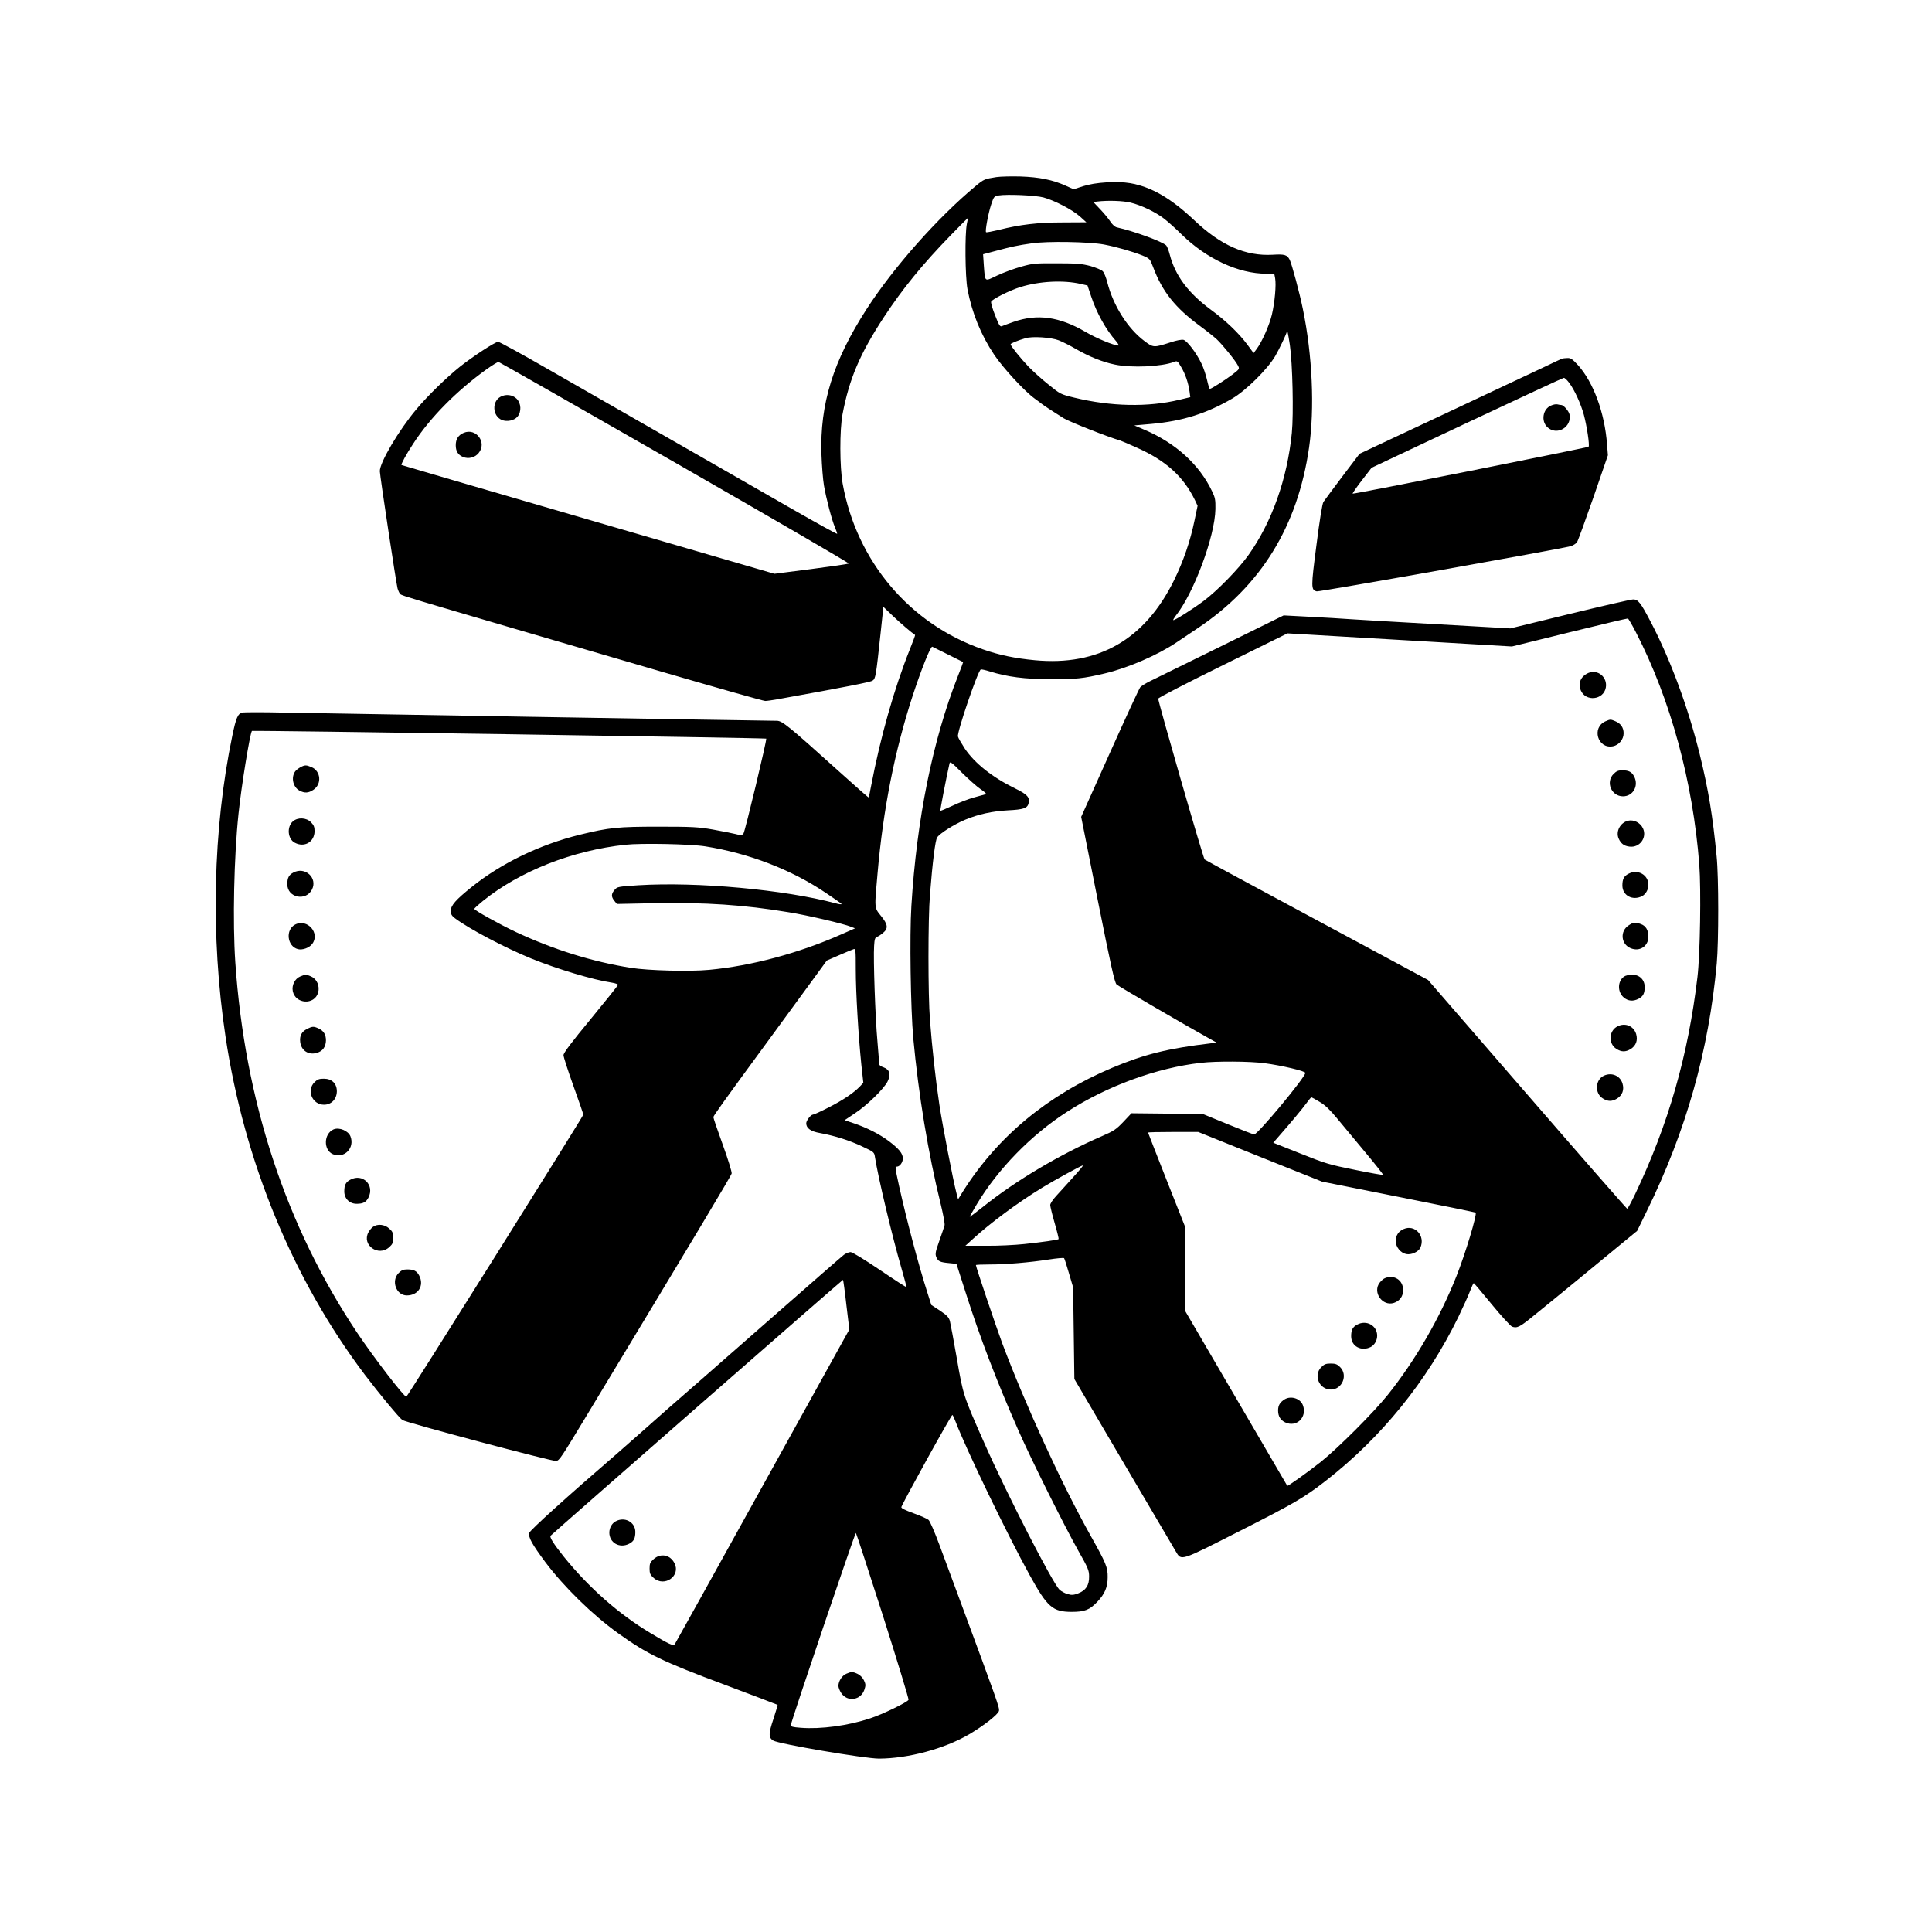
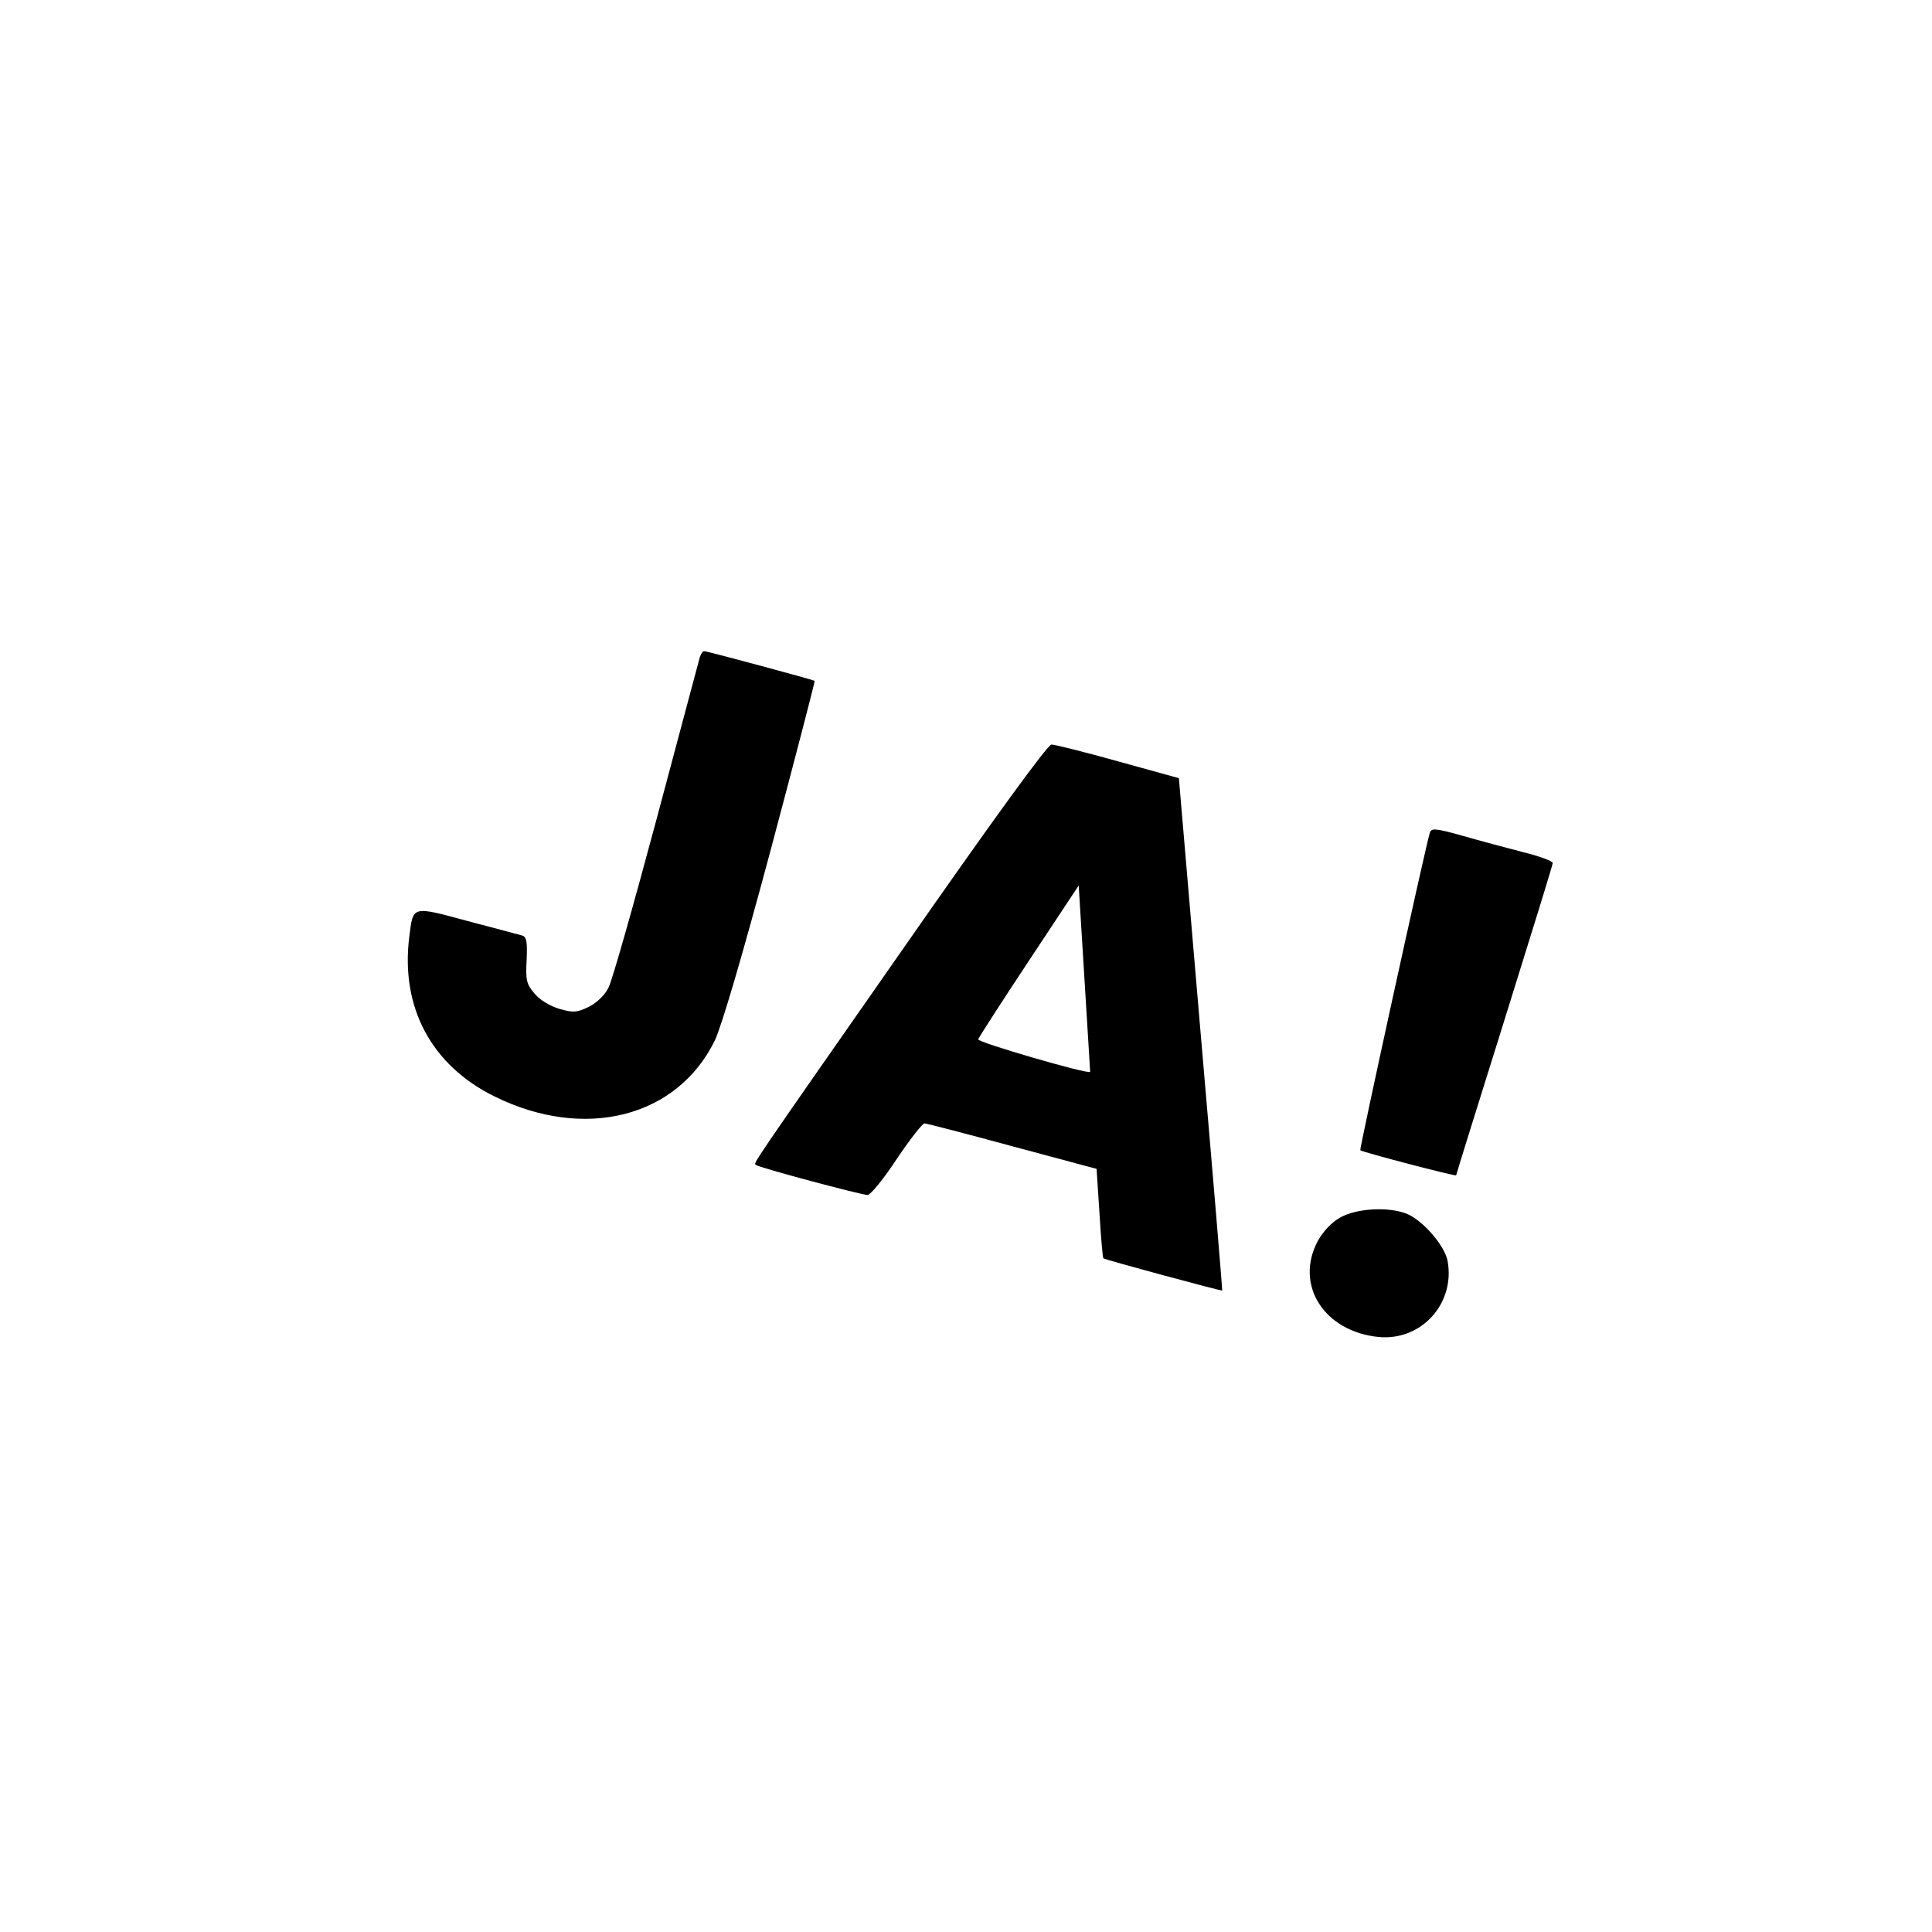
- <svg xmlns="http://www.w3.org/2000/svg" version="1.0" width="1560pt" height="1560pt" viewBox="0 0 1560 1560" preserveAspectRatio="xMidYMid meet">
-   <g transform="translate(0,1560) scale(0.1,-0.1)" fill="#000000" stroke="none">
-     <path d="M8045 14170 c-95 -15 -101 -17 -167 -72 -307 -255 -664 -658 -880 -993 -270 -418 -379 -767 -365 -1175 3 -91 12 -203 20 -250 18 -105 64 -281 89 -338 10 -24 18 -47 18 -52 0 -5 -163 85 -362 199 -200 114 -644 369 -988 566 -344 197 -792 454 -997 571 -205 118 -381 214 -391 214 -23 0 -202 -117 -307 -200 -110 -88 -263 -237 -353 -345 -143 -170 -297 -432 -295 -500 2 -46 132 -905 143 -946 6 -20 16 -42 24 -48 13 -11 134 -47 946 -285 217 -63 750 -219 1184 -346 433 -126 800 -230 815 -230 14 0 62 7 106 15 550 99 742 137 760 149 25 16 28 33 66 389 l22 207 76 -73 c60 -57 152 -136 180 -154 2 -1 -17 -53 -42 -115 -128 -321 -237 -706 -313 -1103 -9 -49 -18 -92 -20 -94 -2 -2 -112 95 -246 216 -403 363 -452 403 -496 403 -81 0 -3668 60 -3969 66 -177 4 -333 4 -347 0 -36 -9 -50 -42 -80 -186 -157 -756 -177 -1618 -55 -2430 151 -1008 543 -1958 1123 -2728 115 -152 279 -350 305 -368 30 -21 1218 -337 1243 -331 26 7 39 26 242 362 905 1499 1170 1941 1174 1960 2 12 -30 117 -72 232 -42 116 -76 216 -76 223 0 10 96 144 424 591 67 91 113 154 379 518 l113 155 99 43 c55 24 108 46 118 49 16 5 17 -7 17 -163 0 -183 21 -536 45 -770 l16 -146 -28 -30 c-50 -52 -136 -110 -252 -169 -62 -32 -119 -58 -127 -58 -17 0 -54 -48 -54 -70 0 -40 36 -66 112 -79 119 -22 237 -59 340 -108 96 -45 97 -46 103 -87 26 -165 138 -636 215 -901 22 -77 40 -143 40 -148 0 -4 -96 58 -214 138 -129 87 -224 145 -238 145 -13 0 -38 -10 -54 -22 -17 -13 -266 -230 -555 -484 -288 -253 -563 -494 -610 -535 -125 -108 -402 -351 -494 -434 -44 -39 -119 -105 -166 -146 -413 -356 -710 -625 -716 -647 -8 -35 23 -91 130 -235 151 -201 382 -427 587 -574 237 -170 359 -229 868 -419 229 -86 419 -158 421 -160 1 -1 -14 -53 -34 -114 -40 -119 -40 -150 -2 -174 41 -27 740 -146 855 -146 235 1 527 79 727 196 117 69 234 160 241 189 6 25 -9 67 -321 910 -51 138 -123 332 -160 432 -37 100 -76 190 -87 200 -11 10 -65 34 -121 54 -69 25 -101 41 -99 50 8 30 405 749 412 744 4 -2 15 -26 25 -52 84 -221 416 -909 600 -1243 143 -259 185 -295 340 -295 103 0 144 16 206 82 59 62 83 117 83 198 1 79 -13 113 -135 330 -235 419 -529 1059 -717 1560 -51 138 -212 615 -212 630 0 3 49 5 109 5 135 0 324 16 479 40 64 10 120 15 124 11 3 -3 21 -58 39 -121 l34 -115 5 -370 5 -370 329 -560 c323 -549 440 -748 490 -832 46 -77 30 -82 511 162 438 222 525 272 697 406 451 350 821 807 1073 1324 40 83 83 178 96 213 13 34 26 62 29 61 3 0 68 -77 145 -171 77 -94 151 -174 164 -180 41 -15 64 -3 183 95 62 51 127 104 144 117 36 29 285 233 521 428 l162 133 79 162 c317 646 499 1293 564 1997 16 178 16 698 -1 865 -31 324 -67 541 -136 822 -94 382 -239 772 -397 1073 -81 155 -101 180 -141 180 -18 0 -248 -53 -512 -117 l-480 -117 -580 33 c-319 18 -636 36 -705 41 -69 5 -219 14 -335 20 l-210 11 -505 -249 c-278 -136 -535 -263 -572 -281 -37 -18 -73 -41 -81 -50 -8 -9 -119 -248 -246 -532 l-231 -515 133 -668 c106 -531 137 -671 153 -685 15 -15 553 -328 758 -442 l49 -27 -44 -6 c-347 -41 -540 -89 -799 -198 -519 -219 -923 -554 -1202 -994 l-42 -68 -13 50 c-28 107 -113 549 -138 714 -31 206 -59 462 -76 685 -16 198 -16 820 0 1010 21 268 43 440 58 463 20 32 139 107 226 143 108 45 219 69 347 76 123 6 156 17 165 56 12 48 -9 72 -107 120 -185 90 -328 204 -408 323 -27 42 -53 86 -55 97 -9 34 159 526 184 541 4 3 36 -4 71 -15 145 -45 285 -63 495 -63 202 -1 261 5 434 46 185 43 428 148 581 251 36 24 112 75 170 114 511 341 808 822 900 1458 46 317 27 747 -50 1120 -26 129 -89 362 -106 397 -21 41 -40 47 -139 41 -218 -12 -416 75 -629 276 -190 180 -349 272 -520 302 -106 18 -285 7 -379 -24 l-78 -25 -65 29 c-104 47 -213 69 -364 74 -74 2 -162 0 -195 -5z m380 -164 c89 -24 233 -99 294 -153 l53 -48 -188 -1 c-205 0 -346 -17 -518 -60 -54 -13 -101 -22 -104 -19 -9 9 17 149 41 223 22 65 23 67 62 74 68 11 295 1 360 -16z m704 -42 c87 -21 203 -77 271 -130 30 -23 94 -80 141 -127 201 -197 460 -317 683 -317 l65 0 7 -36 c10 -54 -3 -196 -26 -294 -21 -88 -80 -220 -123 -278 l-25 -33 -50 68 c-68 92 -177 196 -292 280 -186 137 -290 276 -335 448 -8 32 -21 65 -28 73 -32 32 -263 116 -398 146 -16 3 -37 22 -54 48 -16 24 -53 69 -83 100 l-54 57 34 4 c83 10 206 6 267 -9z m-1322 -171 c-17 -84 -14 -426 5 -529 37 -192 108 -368 216 -529 72 -107 243 -293 326 -353 28 -20 53 -39 56 -42 6 -7 128 -86 180 -118 51 -30 360 -152 455 -179 11 -4 72 -29 135 -58 234 -104 376 -233 469 -424 l21 -45 -24 -115 c-36 -174 -90 -330 -166 -486 -236 -479 -610 -694 -1123 -646 -160 15 -287 41 -421 88 -590 204 -1019 711 -1132 1338 -24 135 -25 432 -1 560 54 285 140 488 334 784 149 227 312 428 541 663 74 76 136 138 137 138 1 0 -2 -21 -8 -47z m1106 -167 c104 -20 229 -56 312 -89 59 -25 60 -26 86 -94 74 -198 180 -330 378 -475 53 -39 113 -87 135 -107 47 -44 151 -172 171 -211 15 -29 15 -29 -43 -74 -58 -44 -171 -116 -183 -116 -4 0 -14 33 -23 73 -9 40 -29 100 -45 132 -40 84 -115 183 -145 191 -15 3 -56 -4 -103 -20 -137 -44 -140 -44 -212 10 -135 101 -252 286 -300 474 -10 39 -26 80 -37 90 -10 11 -55 29 -99 42 -69 18 -107 22 -270 22 -178 1 -196 -1 -289 -27 -55 -15 -142 -47 -193 -71 -107 -51 -98 -57 -109 80 l-6 91 98 26 c131 35 180 46 294 62 127 19 462 13 583 -9z m-185 -319 l53 -12 29 -87 c46 -138 120 -270 202 -363 16 -19 25 -35 18 -35 -36 0 -178 59 -265 110 -210 123 -389 148 -581 81 -43 -15 -86 -31 -95 -35 -14 -6 -24 10 -54 88 -21 52 -35 101 -32 110 8 20 151 92 236 118 153 48 349 58 489 25z m1687 -492 c22 -149 31 -556 16 -711 -37 -371 -161 -719 -349 -984 -79 -112 -255 -292 -364 -373 -91 -68 -238 -160 -244 -154 -3 2 6 17 18 33 146 181 318 642 322 864 1 75 -2 92 -28 145 -102 214 -294 388 -543 494 l-84 36 137 12 c254 23 446 84 654 205 109 63 285 237 347 343 30 51 93 183 93 195 0 37 10 -6 25 -105z m-1866 37 c30 -12 93 -43 140 -71 108 -62 216 -105 314 -125 134 -28 377 -17 478 22 24 10 28 7 56 -41 34 -57 58 -128 68 -198 l6 -46 -88 -21 c-252 -61 -552 -55 -848 17 -111 27 -113 28 -208 105 -53 42 -125 107 -162 145 -64 67 -145 168 -145 181 0 7 58 31 120 49 56 17 207 7 269 -17z m-3100 -986 c776 -445 1408 -812 1404 -816 -4 -4 -141 -24 -304 -45 l-296 -38 -1504 438 c-827 240 -1505 439 -1507 440 -6 5 39 88 93 170 138 213 349 427 595 604 47 33 90 60 96 58 6 -1 647 -366 1423 -811z m7760 -1371 c280 -543 460 -1205 512 -1876 15 -203 7 -725 -15 -909 -75 -632 -235 -1190 -503 -1752 -31 -65 -60 -118 -64 -118 -4 0 -368 416 -808 924 l-800 923 -898 483 c-494 265 -902 486 -906 490 -12 10 -378 1281 -375 1299 2 8 237 129 523 270 l521 257 906 -53 906 -53 463 114 c255 63 468 113 473 112 5 -1 34 -51 65 -111z m-5554 -180 c66 -33 121 -60 122 -61 1 0 -18 -52 -43 -115 -203 -515 -332 -1154 -375 -1854 -15 -241 -6 -829 15 -1065 43 -461 120 -931 223 -1348 19 -79 33 -153 30 -165 -3 -12 -22 -69 -42 -125 -32 -90 -35 -107 -25 -132 15 -35 29 -42 104 -49 l59 -6 72 -225 c118 -371 252 -721 428 -1120 102 -232 368 -765 483 -970 80 -141 88 -160 88 -210 1 -70 -26 -112 -89 -136 -38 -14 -52 -15 -85 -5 -22 6 -51 22 -64 34 -55 50 -426 773 -609 1187 -169 381 -170 385 -221 681 -25 145 -51 281 -56 302 -9 31 -23 46 -80 84 l-70 46 -29 91 c-75 234 -167 582 -231 868 -34 156 -34 158 -18 158 23 0 48 34 48 66 0 40 -30 77 -113 140 -76 57 -177 108 -280 143 l-77 26 82 55 c99 65 235 198 265 258 28 57 17 96 -33 114 -19 6 -34 17 -34 23 0 6 -7 89 -15 185 -18 197 -34 670 -27 772 3 55 8 68 23 73 11 4 33 18 49 32 44 36 40 69 -17 138 -54 67 -53 57 -27 345 45 515 138 984 281 1425 72 220 147 409 161 403 4 -2 61 -30 127 -63z m-1468 -679 c7 -6 -172 -754 -184 -767 -13 -15 -20 -15 -66 -3 -29 7 -110 23 -182 36 -115 20 -164 23 -435 23 -332 0 -401 -7 -638 -65 -322 -79 -634 -230 -872 -421 -131 -105 -170 -150 -170 -194 0 -27 7 -39 33 -59 113 -85 398 -236 615 -325 206 -84 505 -174 656 -196 25 -4 46 -12 46 -17 0 -5 -99 -129 -220 -276 -158 -191 -220 -274 -220 -292 0 -14 36 -125 80 -248 44 -122 80 -227 80 -232 0 -13 -1418 -2274 -1429 -2278 -16 -5 -263 316 -398 518 -575 862 -906 1868 -983 2990 -22 323 -11 851 26 1200 23 222 91 640 108 668 3 6 4147 -56 4153 -62z m1732 -409 c33 -22 49 -38 40 -40 -8 -2 -50 -14 -94 -26 -44 -12 -122 -42 -174 -67 -52 -24 -96 -43 -98 -40 -3 3 47 263 74 382 4 18 19 7 101 -76 54 -53 121 -113 151 -133z m-2224 -461 c352 -56 693 -187 972 -375 67 -45 125 -85 128 -90 3 -5 -19 -3 -47 5 -414 111 -1118 175 -1593 146 -165 -11 -171 -12 -192 -37 -28 -32 -29 -55 -3 -88 l21 -26 297 6 c416 8 730 -13 1090 -73 156 -25 444 -93 503 -117 l33 -13 -109 -48 c-346 -153 -726 -255 -1069 -287 -159 -15 -491 -6 -631 16 -314 50 -625 147 -933 291 -131 62 -332 174 -332 185 0 5 31 33 69 64 297 240 722 408 1151 454 126 14 526 6 645 -13z m4517 -1751 c136 -18 328 -63 328 -78 0 -35 -384 -497 -413 -497 -7 0 -103 37 -212 82 l-200 82 -289 4 -290 3 -65 -69 c-59 -62 -77 -74 -176 -117 -336 -146 -694 -358 -957 -569 -60 -47 -108 -84 -108 -81 0 3 26 48 57 101 171 285 439 560 728 746 323 209 726 356 1080 396 126 15 399 13 517 -3z m445 -313 c44 -26 83 -64 139 -132 43 -52 145 -175 227 -273 82 -98 147 -180 144 -183 -2 -3 -104 15 -226 40 -208 42 -236 50 -441 132 l-219 87 40 46 c100 114 200 234 230 276 18 25 35 45 38 45 3 -1 34 -17 68 -38z m-482 -443 l500 -200 617 -123 c340 -67 620 -125 623 -127 13 -14 -81 -327 -155 -514 -135 -340 -332 -680 -556 -960 -114 -142 -399 -427 -539 -539 -105 -83 -266 -198 -271 -193 -1 1 -187 319 -413 707 l-411 704 0 339 0 339 -150 379 c-82 209 -150 382 -150 384 0 3 91 5 203 5 l202 0 500 -201z m-1511 -166 c-48 -54 -110 -121 -136 -150 -26 -28 -48 -61 -48 -73 0 -11 16 -77 36 -146 20 -69 34 -127 32 -129 -6 -7 -136 -25 -277 -40 -75 -8 -212 -15 -306 -14 l-170 0 55 50 c141 130 368 299 565 419 91 56 317 180 329 180 5 0 -31 -44 -80 -97z m-1830 -1029 l24 -199 -701 -1265 c-385 -696 -704 -1270 -709 -1277 -12 -15 -45 0 -198 92 -255 153 -497 367 -697 615 -83 104 -118 159 -107 170 50 48 2359 2069 2361 2066 2 -2 15 -93 27 -202z m296 -2512 c116 -365 209 -670 206 -677 -7 -19 -211 -118 -310 -150 -177 -59 -399 -89 -561 -76 -66 5 -80 9 -79 23 3 32 519 1557 525 1550 4 -4 102 -305 219 -670z" />
-     <path d="M4041 12396 c-71 -39 -64 -156 11 -187 41 -17 99 -5 126 26 34 40 31 108 -7 146 -33 32 -87 39 -130 15z" />
-     <path d="M3744 12105 c-43 -18 -64 -51 -64 -100 0 -48 18 -78 59 -95 44 -18 95 -5 125 31 71 84 -19 207 -120 164z" />
-     <path d="M12825 10166 c-61 -27 -85 -82 -61 -140 39 -94 183 -79 202 21 16 84 -65 152 -141 119z" />
-     <path d="M12964 9776 c-115 -50 -64 -225 59 -202 48 9 87 55 87 105 0 46 -23 79 -66 97 -40 17 -41 17 -80 0z" />
-     <path d="M13029 9351 c-66 -66 -18 -181 76 -181 81 0 129 85 90 160 -19 37 -43 50 -95 50 -33 0 -48 -6 -71 -29z" />
-     <path d="M13145 8973 c-62 -16 -99 -85 -76 -142 18 -42 44 -62 88 -67 83 -11 144 73 109 148 -22 46 -74 72 -121 61z" />
-     <path d="M13148 8544 c-36 -19 -48 -43 -48 -94 0 -81 82 -125 159 -86 30 16 51 53 51 91 0 82 -87 130 -162 89z" />
-     <path d="M13149 8127 c-70 -47 -60 -151 17 -183 73 -31 144 15 144 93 0 53 -21 88 -62 102 -45 16 -61 14 -99 -12z" />
-     <path d="M13114 7715 c-54 -37 -55 -125 -3 -169 35 -30 76 -33 119 -11 37 19 50 43 50 95 0 59 -41 100 -102 100 -24 0 -53 -7 -64 -15z" />
-     <path d="M13061 7313 c-72 -36 -76 -142 -8 -183 40 -25 73 -25 113 -1 44 27 60 71 45 122 -20 65 -88 93 -150 62z" />
-     <path d="M12952 6915 c-72 -32 -78 -144 -9 -185 40 -25 73 -25 113 -1 44 27 60 71 45 122 -19 63 -86 92 -149 64z" />
-     <path d="M2426 9405 c-16 -9 -35 -23 -42 -33 -36 -49 -18 -129 35 -156 41 -22 72 -20 112 7 69 46 60 151 -16 183 -43 18 -53 18 -89 -1z" />
-     <path d="M2365 8968 c-51 -45 -42 -144 16 -173 78 -41 158 7 159 93 0 35 -6 49 -29 73 -38 38 -106 41 -146 7z" />
-     <path d="M2368 8554 c-36 -19 -48 -43 -48 -94 0 -108 149 -140 199 -43 48 94 -56 189 -151 137z" />
-     <path d="M2384 8135 c-81 -41 -66 -177 22 -199 36 -9 90 10 114 41 68 86 -37 208 -136 158z" />
-     <path d="M2423 7715 c-42 -18 -68 -70 -59 -117 20 -106 176 -116 205 -12 14 51 -9 107 -54 128 -40 19 -51 19 -92 1z" />
-     <path d="M2480 7292 c-44 -21 -62 -56 -56 -105 8 -70 68 -109 135 -88 47 13 72 49 73 100 0 47 -18 77 -58 96 -41 19 -51 19 -94 -3z" />
-     <path d="M2539 6861 c-66 -66 -17 -181 77 -181 60 0 103 45 104 108 0 63 -40 102 -105 102 -38 0 -52 -5 -76 -29z" />
-     <path d="M2694 6481 c-81 -35 -84 -168 -5 -201 91 -37 177 50 141 144 -17 45 -90 76 -136 57z" />
-     <path d="M2828 6074 c-36 -19 -48 -43 -48 -94 0 -58 42 -100 100 -100 52 0 76 13 95 50 52 101 -47 199 -147 144z" />
-     <path d="M3012 5694 c-12 -8 -29 -29 -38 -46 -53 -102 81 -197 168 -119 28 25 33 36 33 76 0 40 -5 51 -33 76 -37 33 -93 39 -130 13z" />
-     <path d="M3219 5321 c-63 -63 -20 -181 66 -181 92 0 142 79 100 160 -19 37 -43 50 -95 50 -33 0 -48 -6 -71 -29z" />
-     <path d="M11334 5676 c-42 -18 -64 -52 -64 -97 0 -48 39 -96 85 -105 42 -8 98 18 114 52 42 94 -44 190 -135 150z" />
-     <path d="M11184 5280 c-12 -4 -31 -21 -43 -36 -61 -77 21 -195 115 -164 47 16 74 54 74 104 -1 79 -72 126 -146 96z" />
-     <path d="M10958 4904 c-36 -19 -48 -43 -48 -94 0 -81 82 -125 159 -86 30 16 51 53 51 91 0 82 -87 130 -162 89z" />
-     <path d="M10669 4561 c-66 -66 -17 -181 77 -181 92 0 140 116 75 181 -24 24 -38 29 -76 29 -38 0 -52 -5 -76 -29z" />
-     <path d="M10373 4301 c-38 -24 -53 -49 -53 -90 0 -46 19 -78 57 -96 92 -44 180 42 143 139 -20 54 -96 78 -147 47z" />
-     <path d="M4971 3316 c-30 -16 -50 -52 -51 -89 -1 -84 83 -132 160 -92 37 19 50 43 50 95 0 80 -86 126 -159 86z" />
-     <path d="M5278 3011 c-28 -25 -33 -36 -33 -76 0 -40 5 -51 33 -76 87 -78 221 17 168 119 -35 69 -112 83 -168 33z" />
-     <path d="M6833 2085 c-34 -15 -63 -59 -63 -98 0 -13 10 -39 23 -58 49 -74 157 -58 186 26 12 36 12 45 -3 77 -11 22 -31 43 -51 52 -40 19 -51 19 -92 1z" />
-     <path d="M12610 12703 c-8 -3 -78 -36 -155 -73 -77 -36 -441 -207 -808 -380 l-669 -314 -139 -183 c-76 -101 -145 -194 -153 -206 -9 -13 -31 -149 -56 -346 -45 -345 -45 -364 2 -376 21 -5 1963 341 2051 365 20 6 43 21 51 33 8 12 67 175 132 361 l117 340 -7 89 c-19 254 -110 500 -234 638 -45 49 -59 59 -85 58 -18 0 -39 -3 -47 -6z m61 -195 c43 -58 93 -167 118 -258 24 -90 48 -247 38 -257 -9 -8 -1899 -385 -1905 -379 -2 3 31 51 74 107 l79 102 770 363 c424 199 776 363 782 363 7 1 27 -18 44 -41z" />
-     <path d="M12523 12325 c-66 -28 -81 -125 -29 -174 76 -72 199 -1 179 103 -6 27 -48 76 -67 76 -6 0 -20 2 -31 5 -11 3 -35 -2 -52 -10z" />
+ <svg xmlns="http://www.w3.org/2000/svg" version="1.0" width="540pt" height="540pt" viewBox="0 0 540 540" preserveAspectRatio="xMidYMid meet">
+   <g transform="translate(0,540) scale(0.1,-0.1)" fill="#000000" stroke="none">
+     <path d="M1956 3563 c-3 -10 -57 -214 -121 -453 -64 -239 -124 -451 -134 -470 -10 -21 -32 -42 -55 -54 -33 -16 -43 -17 -82 -6 -27 8 -55 25 -70 43 -23 27 -25 38 -22 94 2 50 0 64 -12 68 -8 2 -77 21 -154 41 -156 42 -151 43 -162 -44 -25 -198 62 -360 239 -447 252 -124 510 -58 615 157 19 40 77 237 156 532 69 259 124 471 123 473 -4 3 -300 83 -309 83 -4 0 -9 -8 -12 -17z" />
+     <path d="M2524 2748 c-437 -626 -418 -598 -411 -604 6 -7 295 -84 312 -84 8 0 45 45 81 100 37 55 72 100 78 100 6 0 117 -29 246 -64 l235 -63 8 -123 c4 -68 9 -125 11 -127 4 -4 330 -92 332 -90 1 1 -26 324 -60 717 l-61 715 -170 47 c-93 26 -177 47 -186 47 -10 1 -160 -205 -415 -571z m523 -344 c-7 -7 -316 83 -313 91 2 6 66 105 142 220 l139 210 16 -260 c9 -143 16 -261 16 -261z" />
+     <path d="M3996 3071 c-15 -52 -197 -884 -194 -886 5 -5 268 -74 268 -70 0 2 61 198 135 434 74 237 135 434 135 439 0 5 -37 19 -82 30 -46 12 -122 32 -170 46 -79 22 -88 22 -92 7z" />
+     <path d="M3746 1997 c-25 -14 -48 -39 -63 -66 -65 -123 18 -253 171 -268 119 -11 214 94 192 213 -8 42 -68 112 -113 131 -51 21 -141 16 -187 -10z" />
  </g>
</svg>
